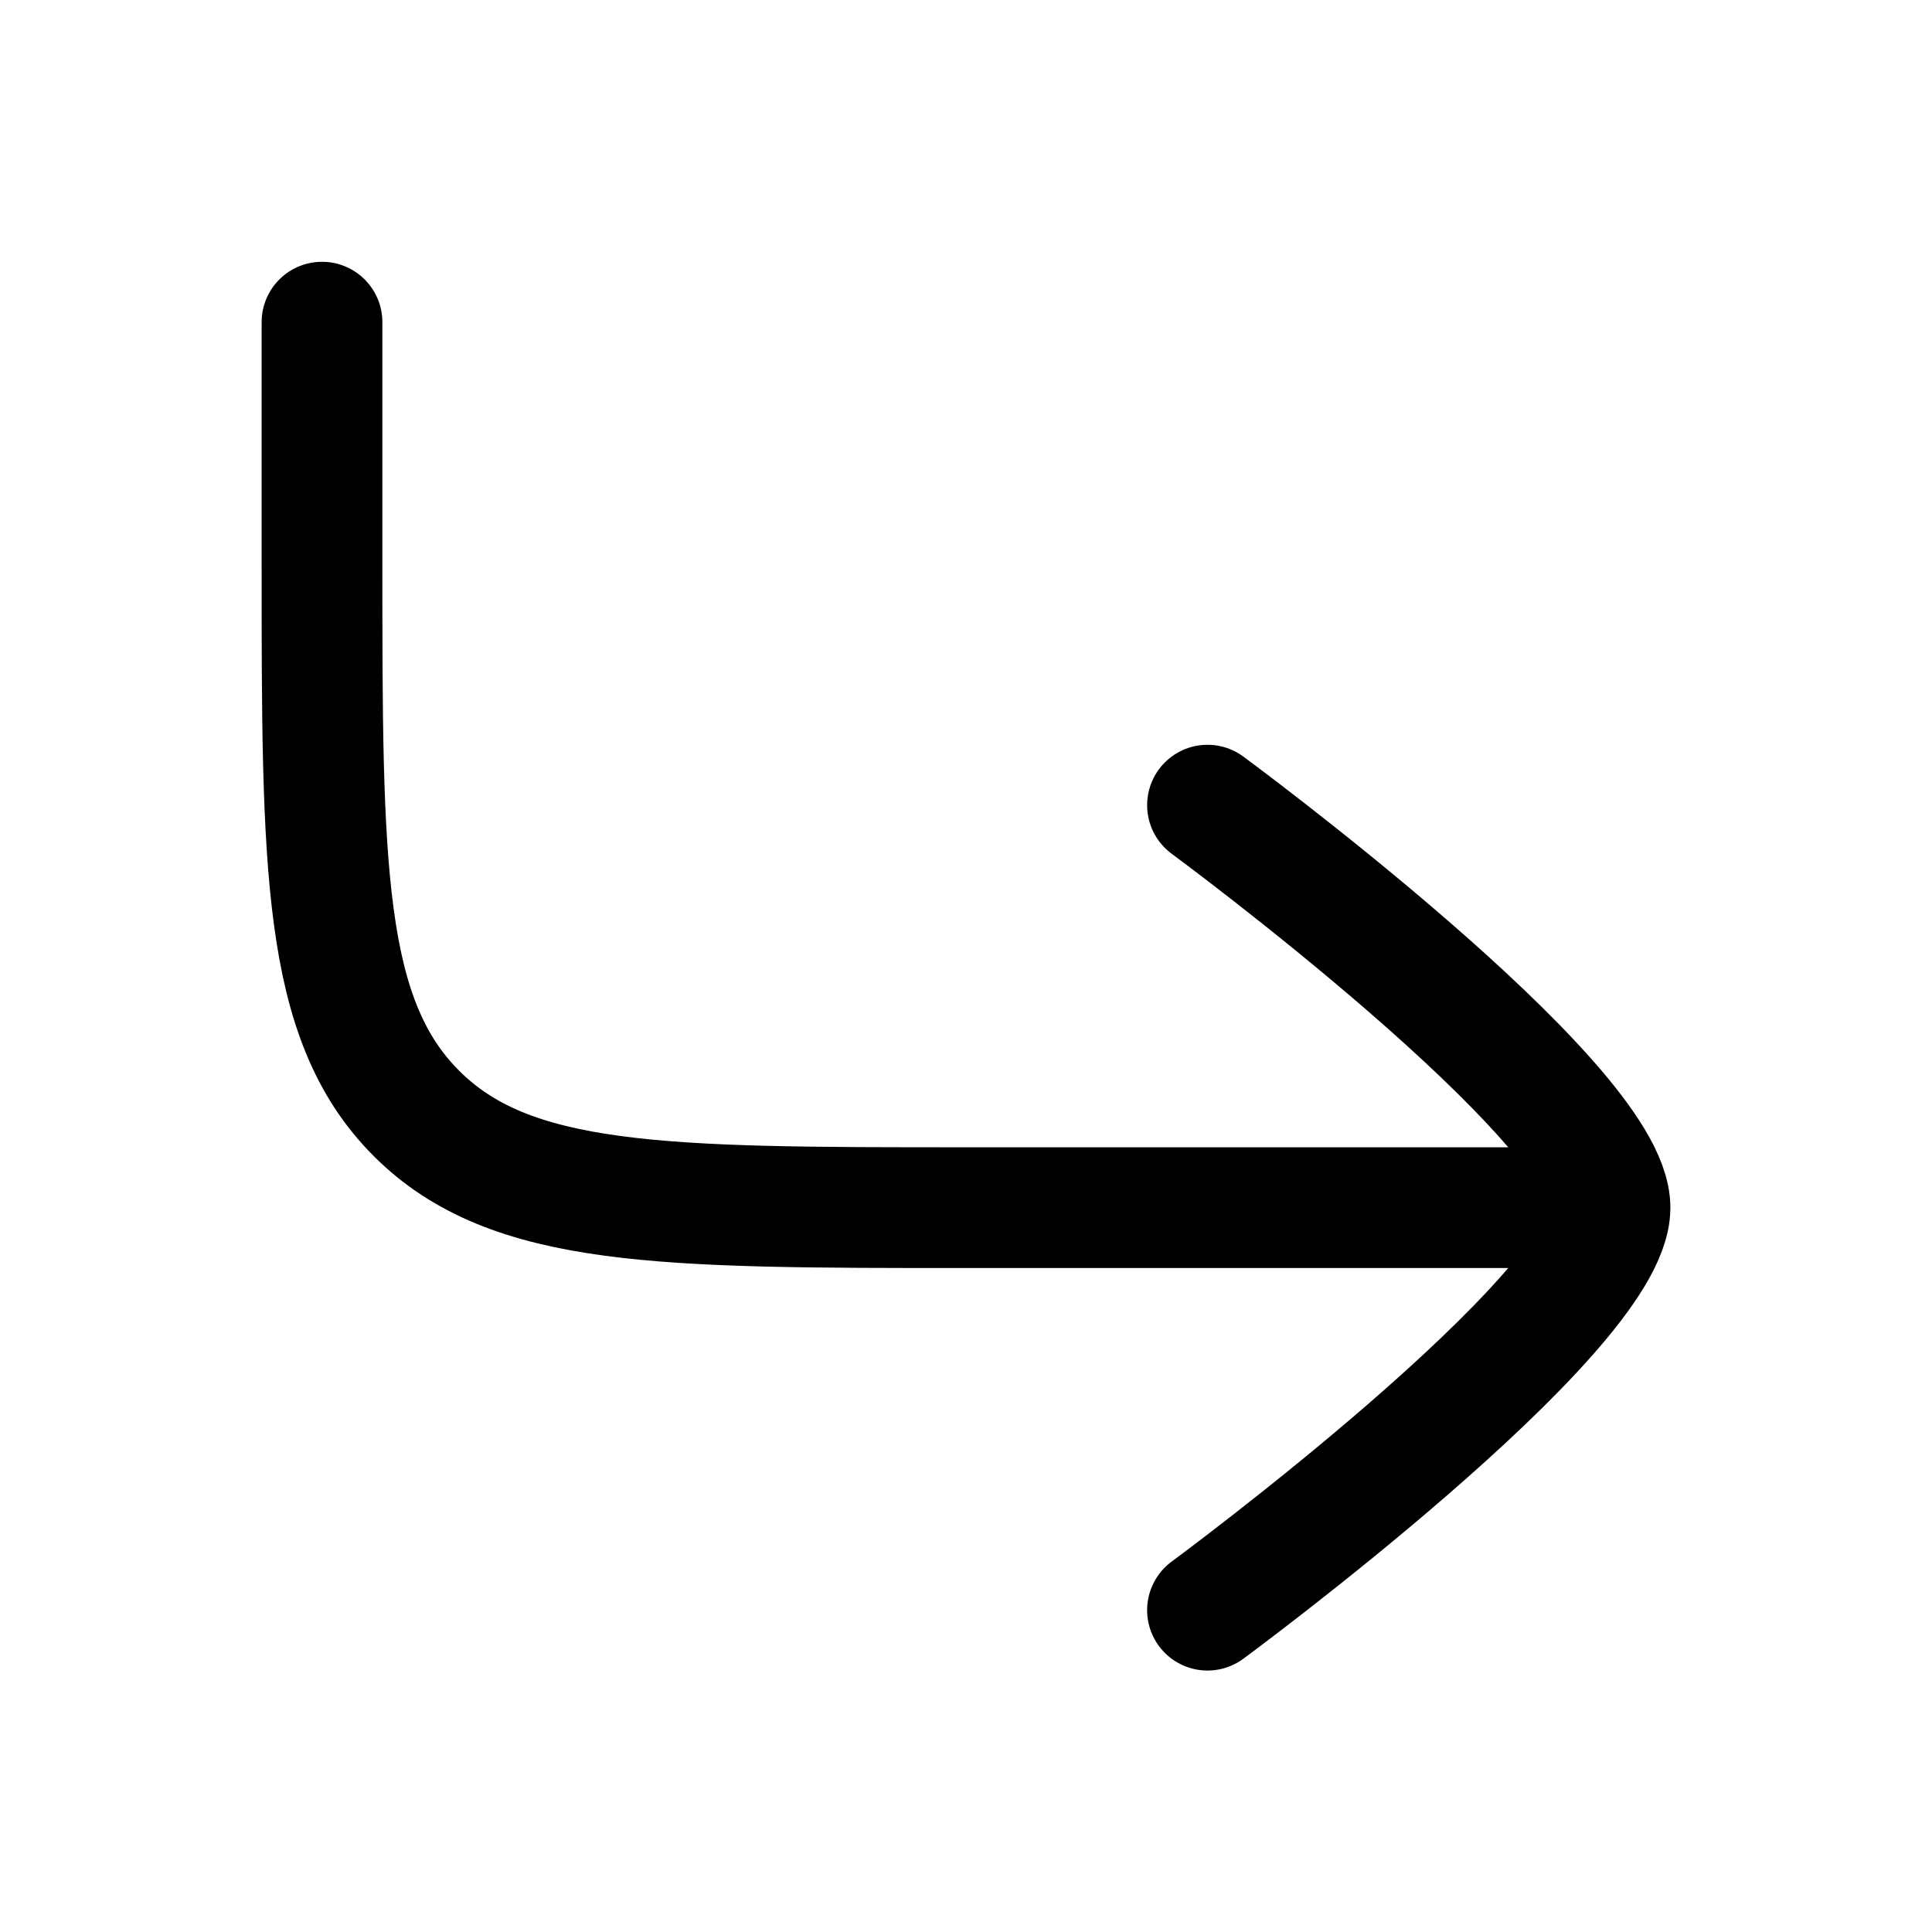
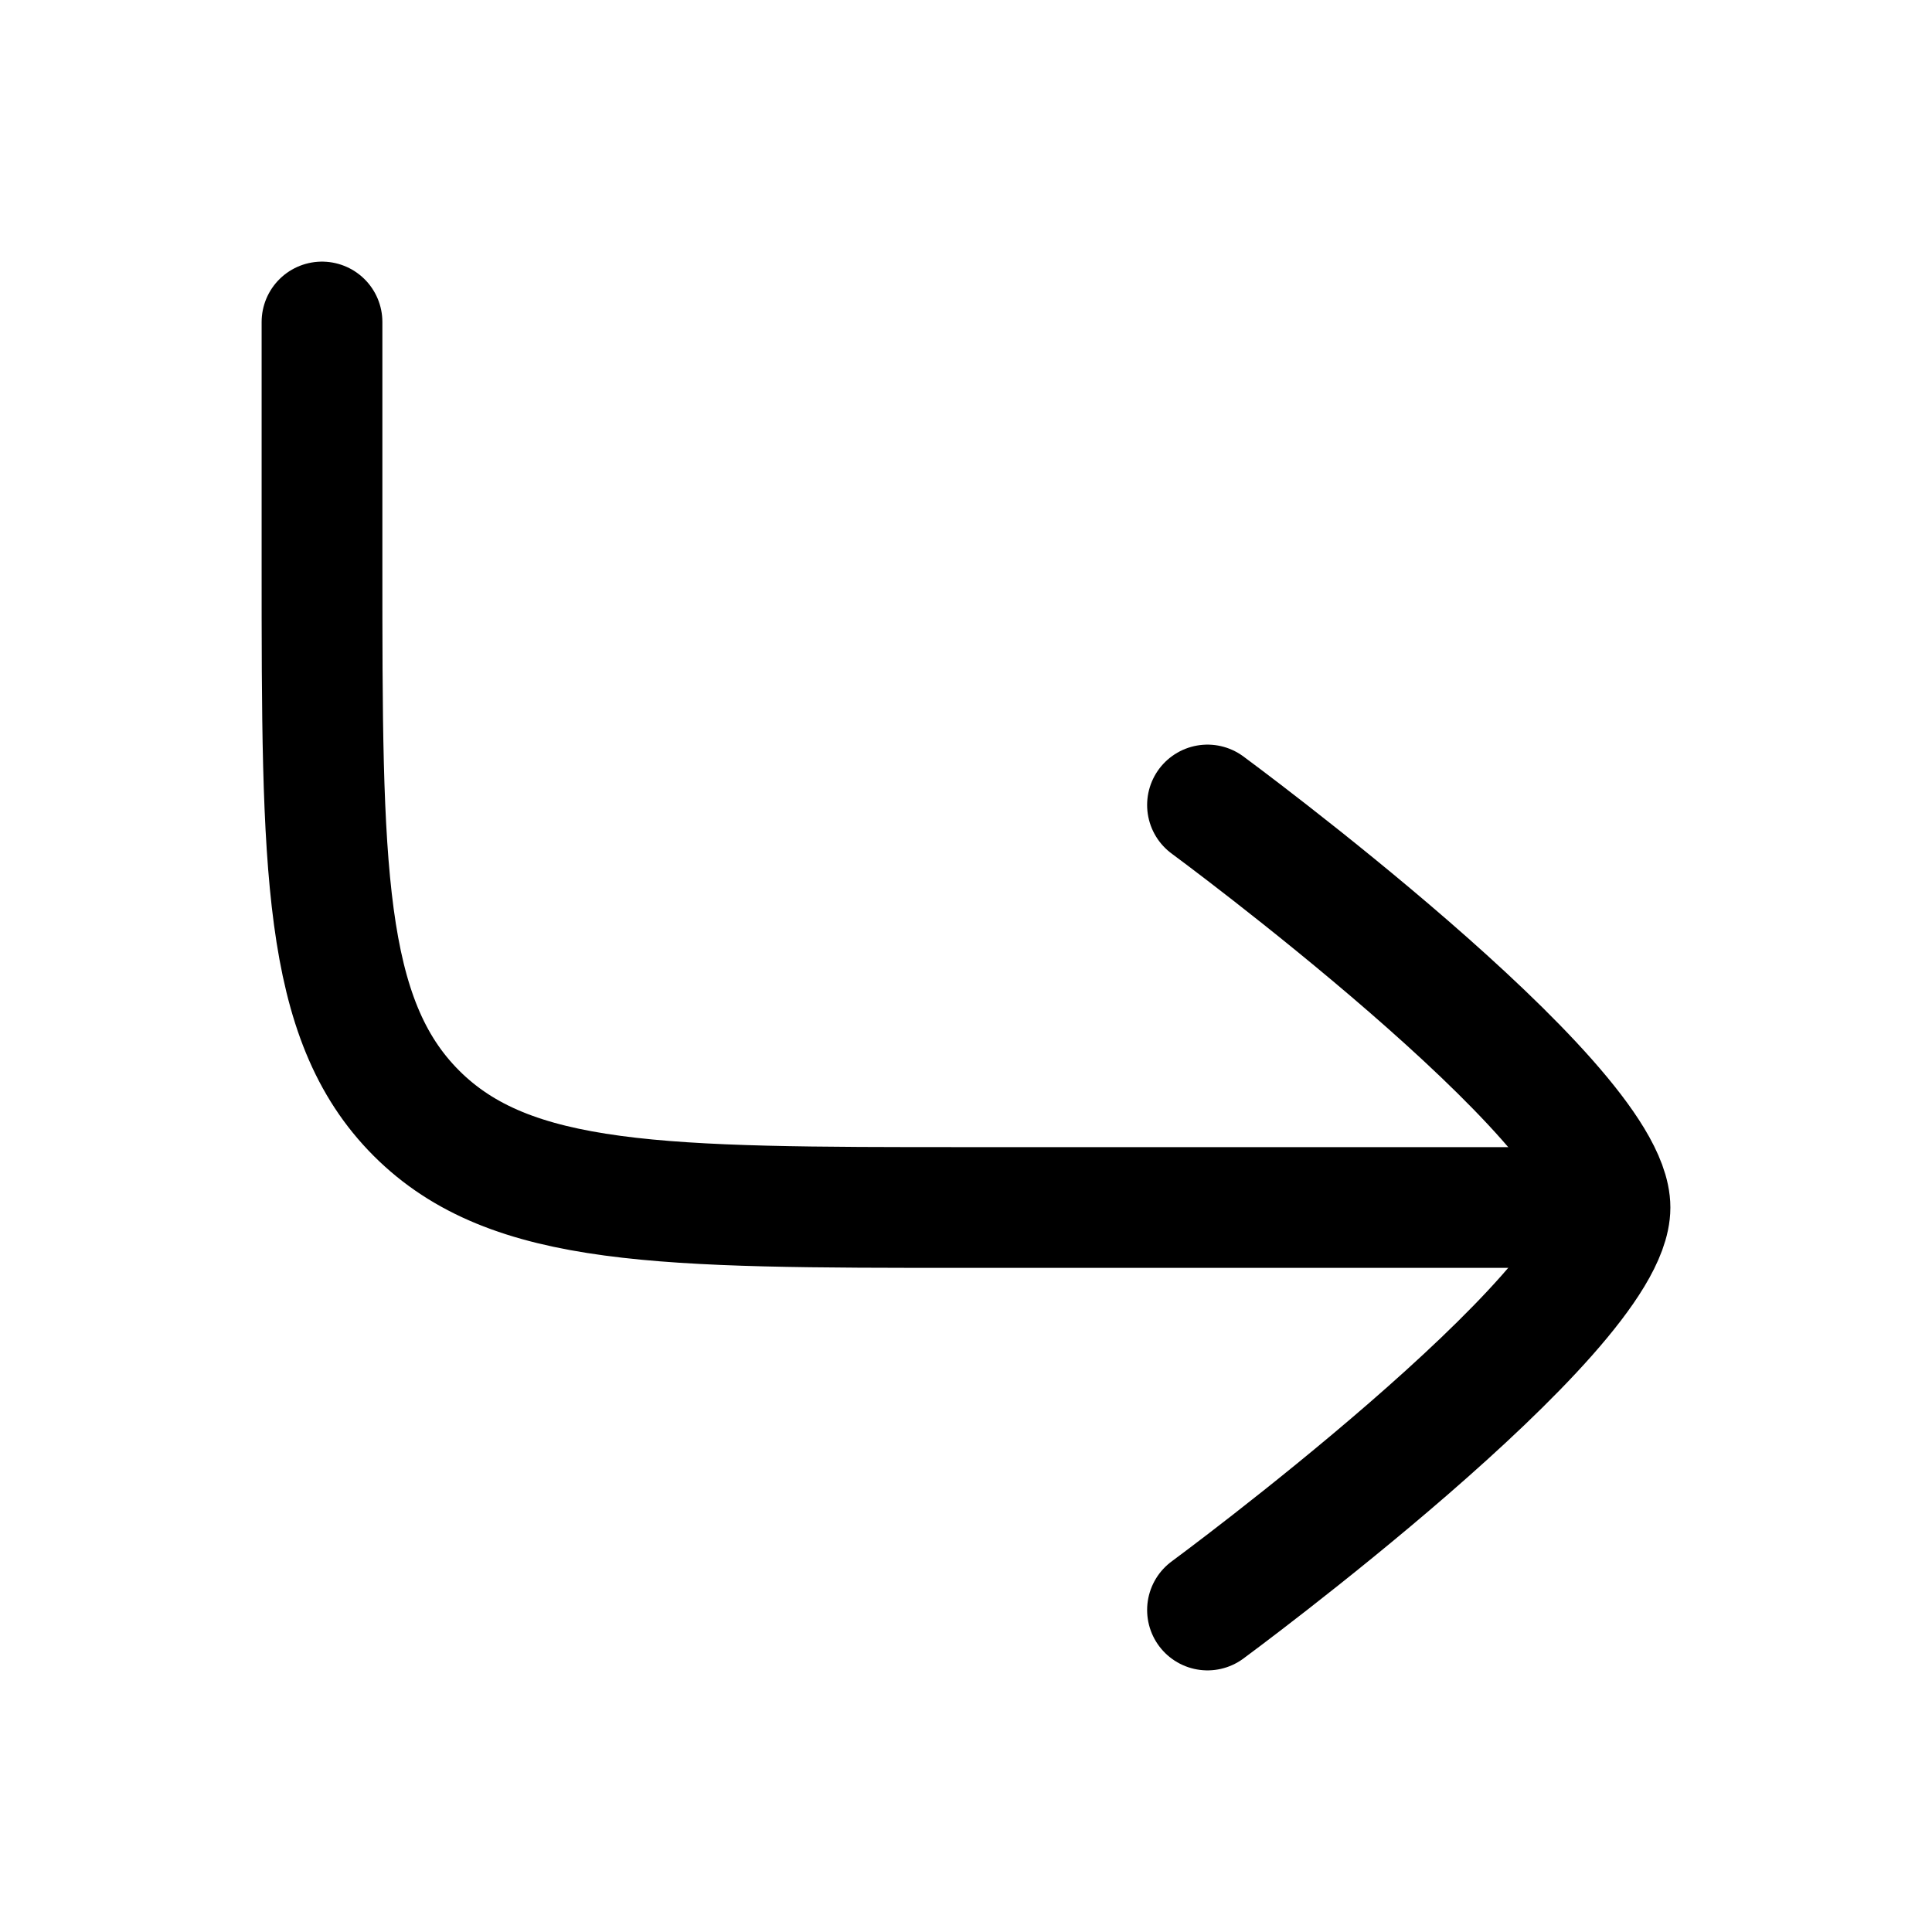
<svg xmlns="http://www.w3.org/2000/svg" fill="none" viewBox="0 0 24 24">
-   <path stroke="currentColor" stroke-linecap="round" stroke-linejoin="round" stroke-width="1.5" d="M19 15.002h-7c-3.771 0-5.657 0-6.828-1.172S4 10.773 4 7.002v-3" />
-   <path stroke="currentColor" stroke-linecap="round" stroke-linejoin="round" stroke-width="1.5" d="M15 20.002s5-3.682 5-5-5-5-5-5" />
+   <path stroke="currentColor" stroke-linecap="round" stroke-linejoin="round" stroke-width="1.5" d="M19 15h-7c-3.771 0-5.657 0-6.828-1.172S4 10.771 4 7V4" />
+   <path stroke="currentColor" stroke-linecap="round" stroke-linejoin="round" stroke-width="1.5" d="M15 20s5-3.682 5-5-5-5-5-5" />
</svg>
